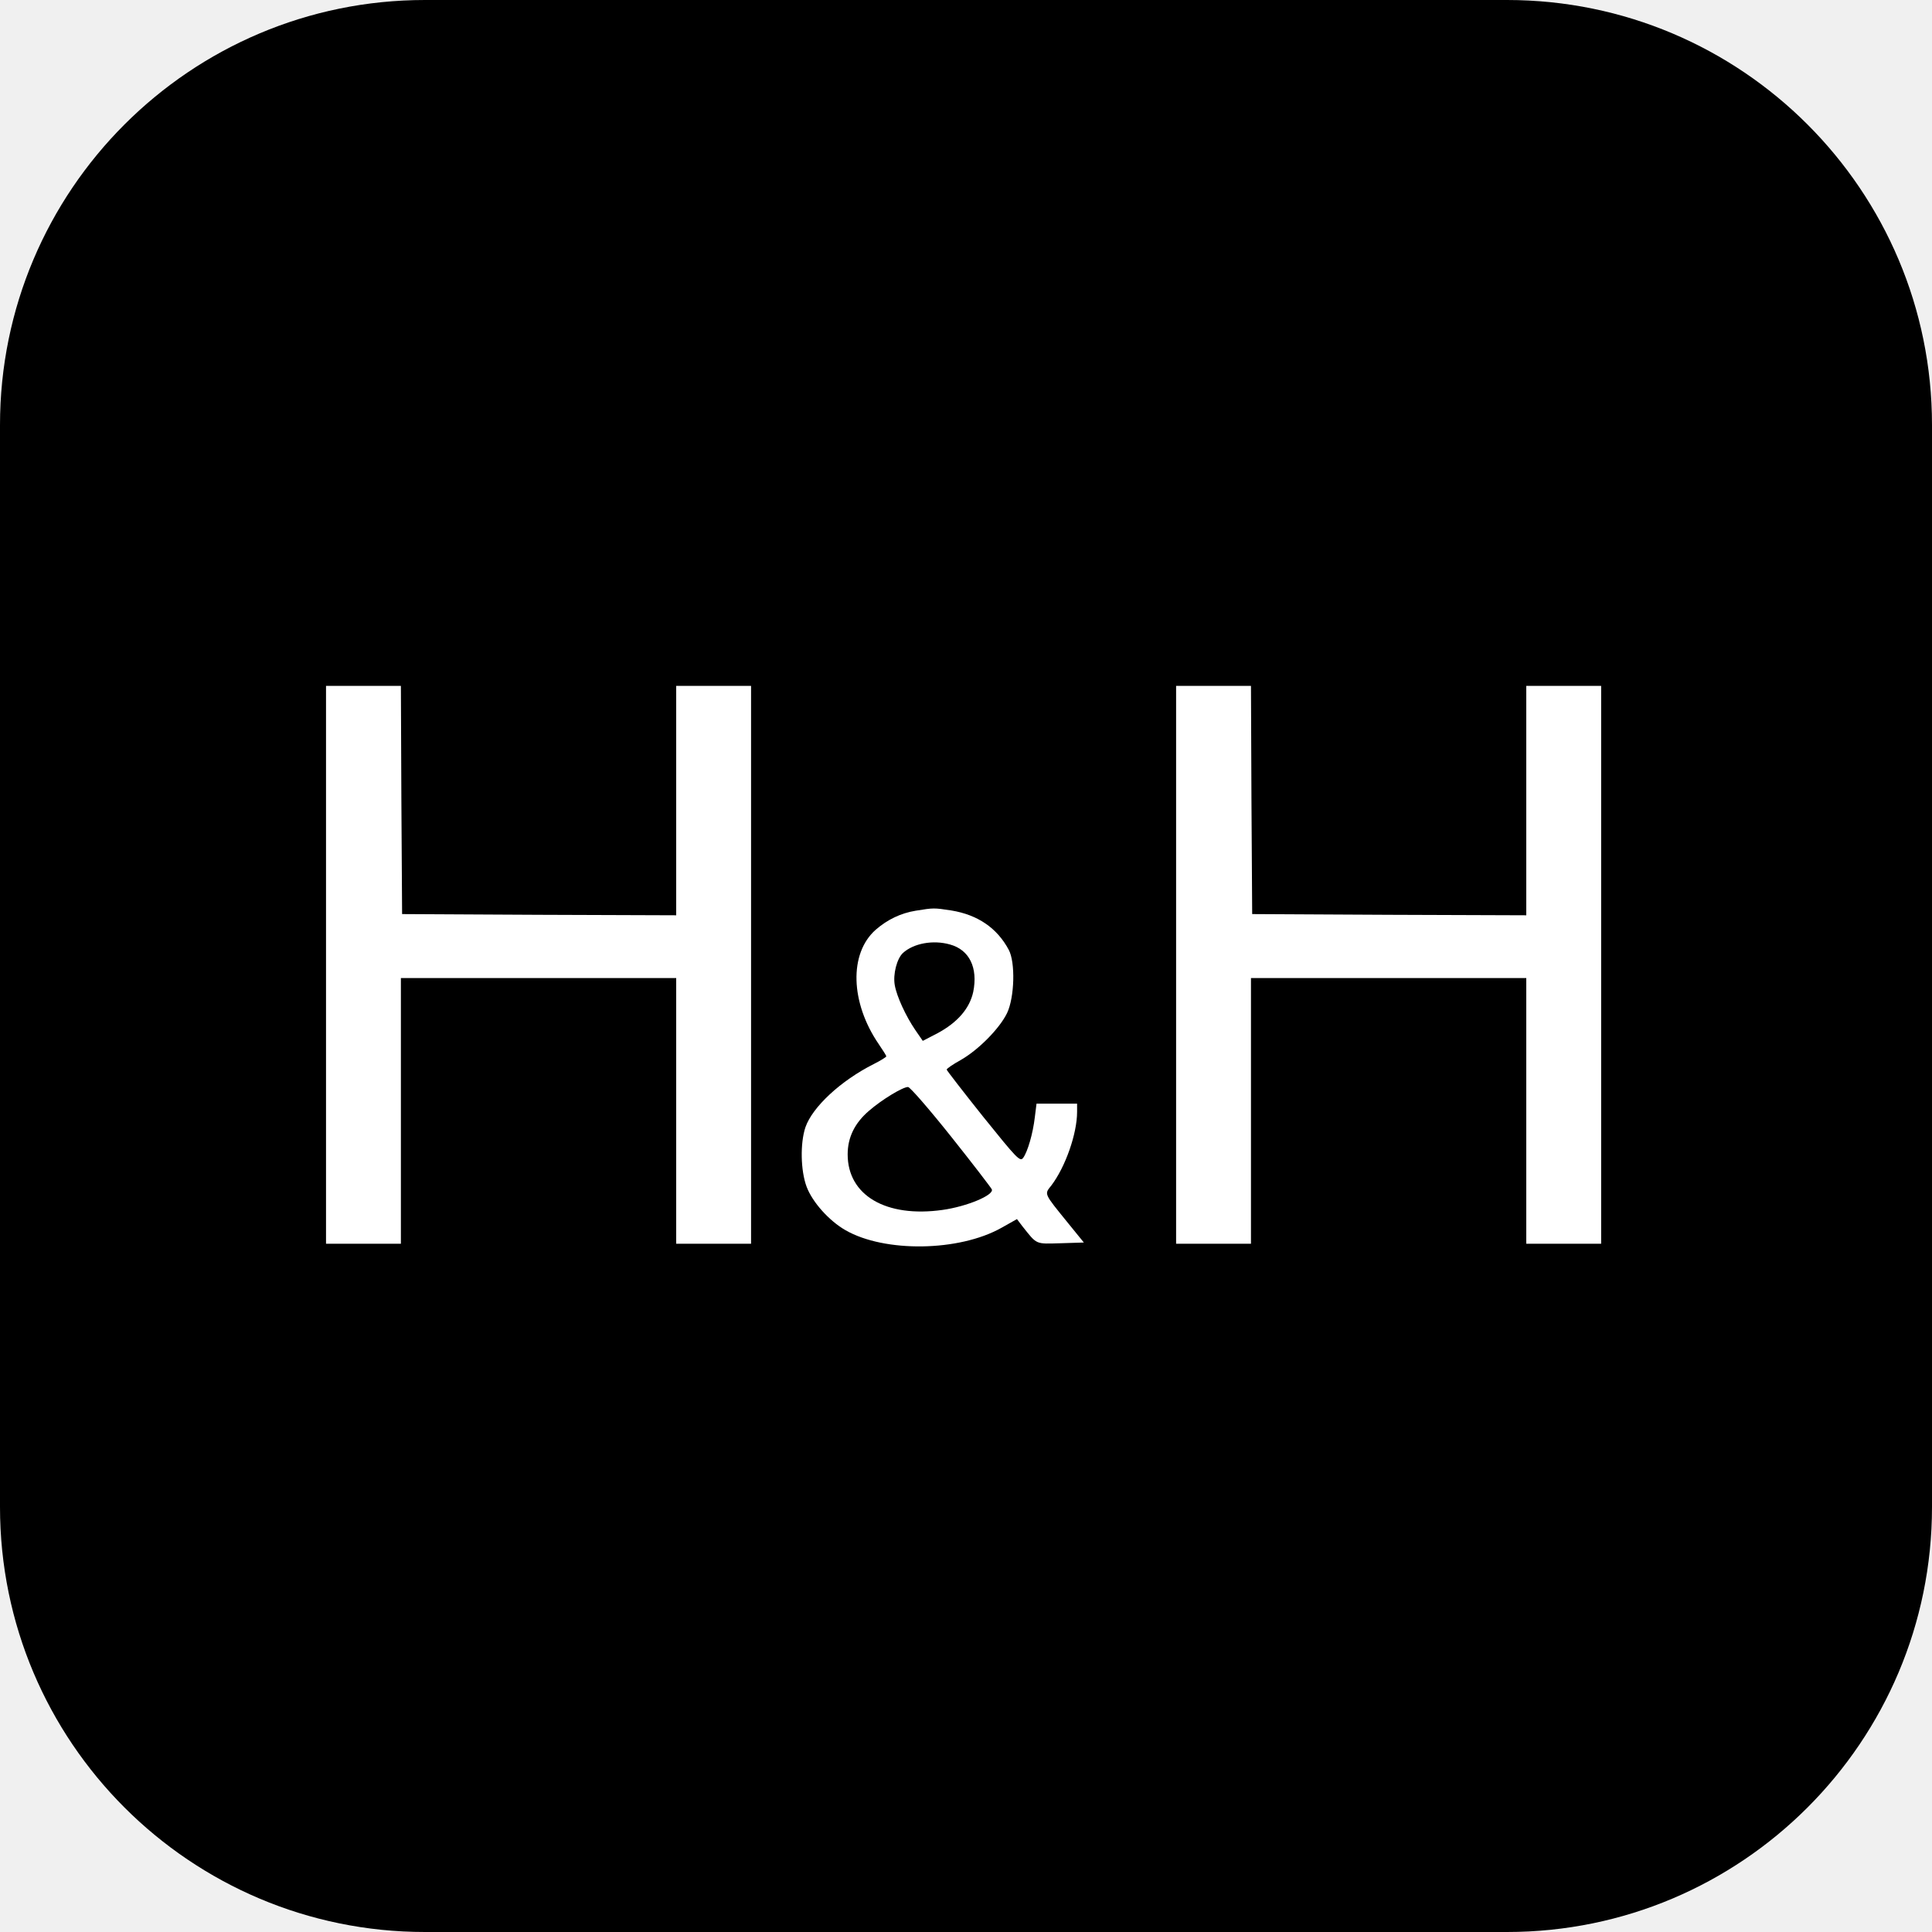
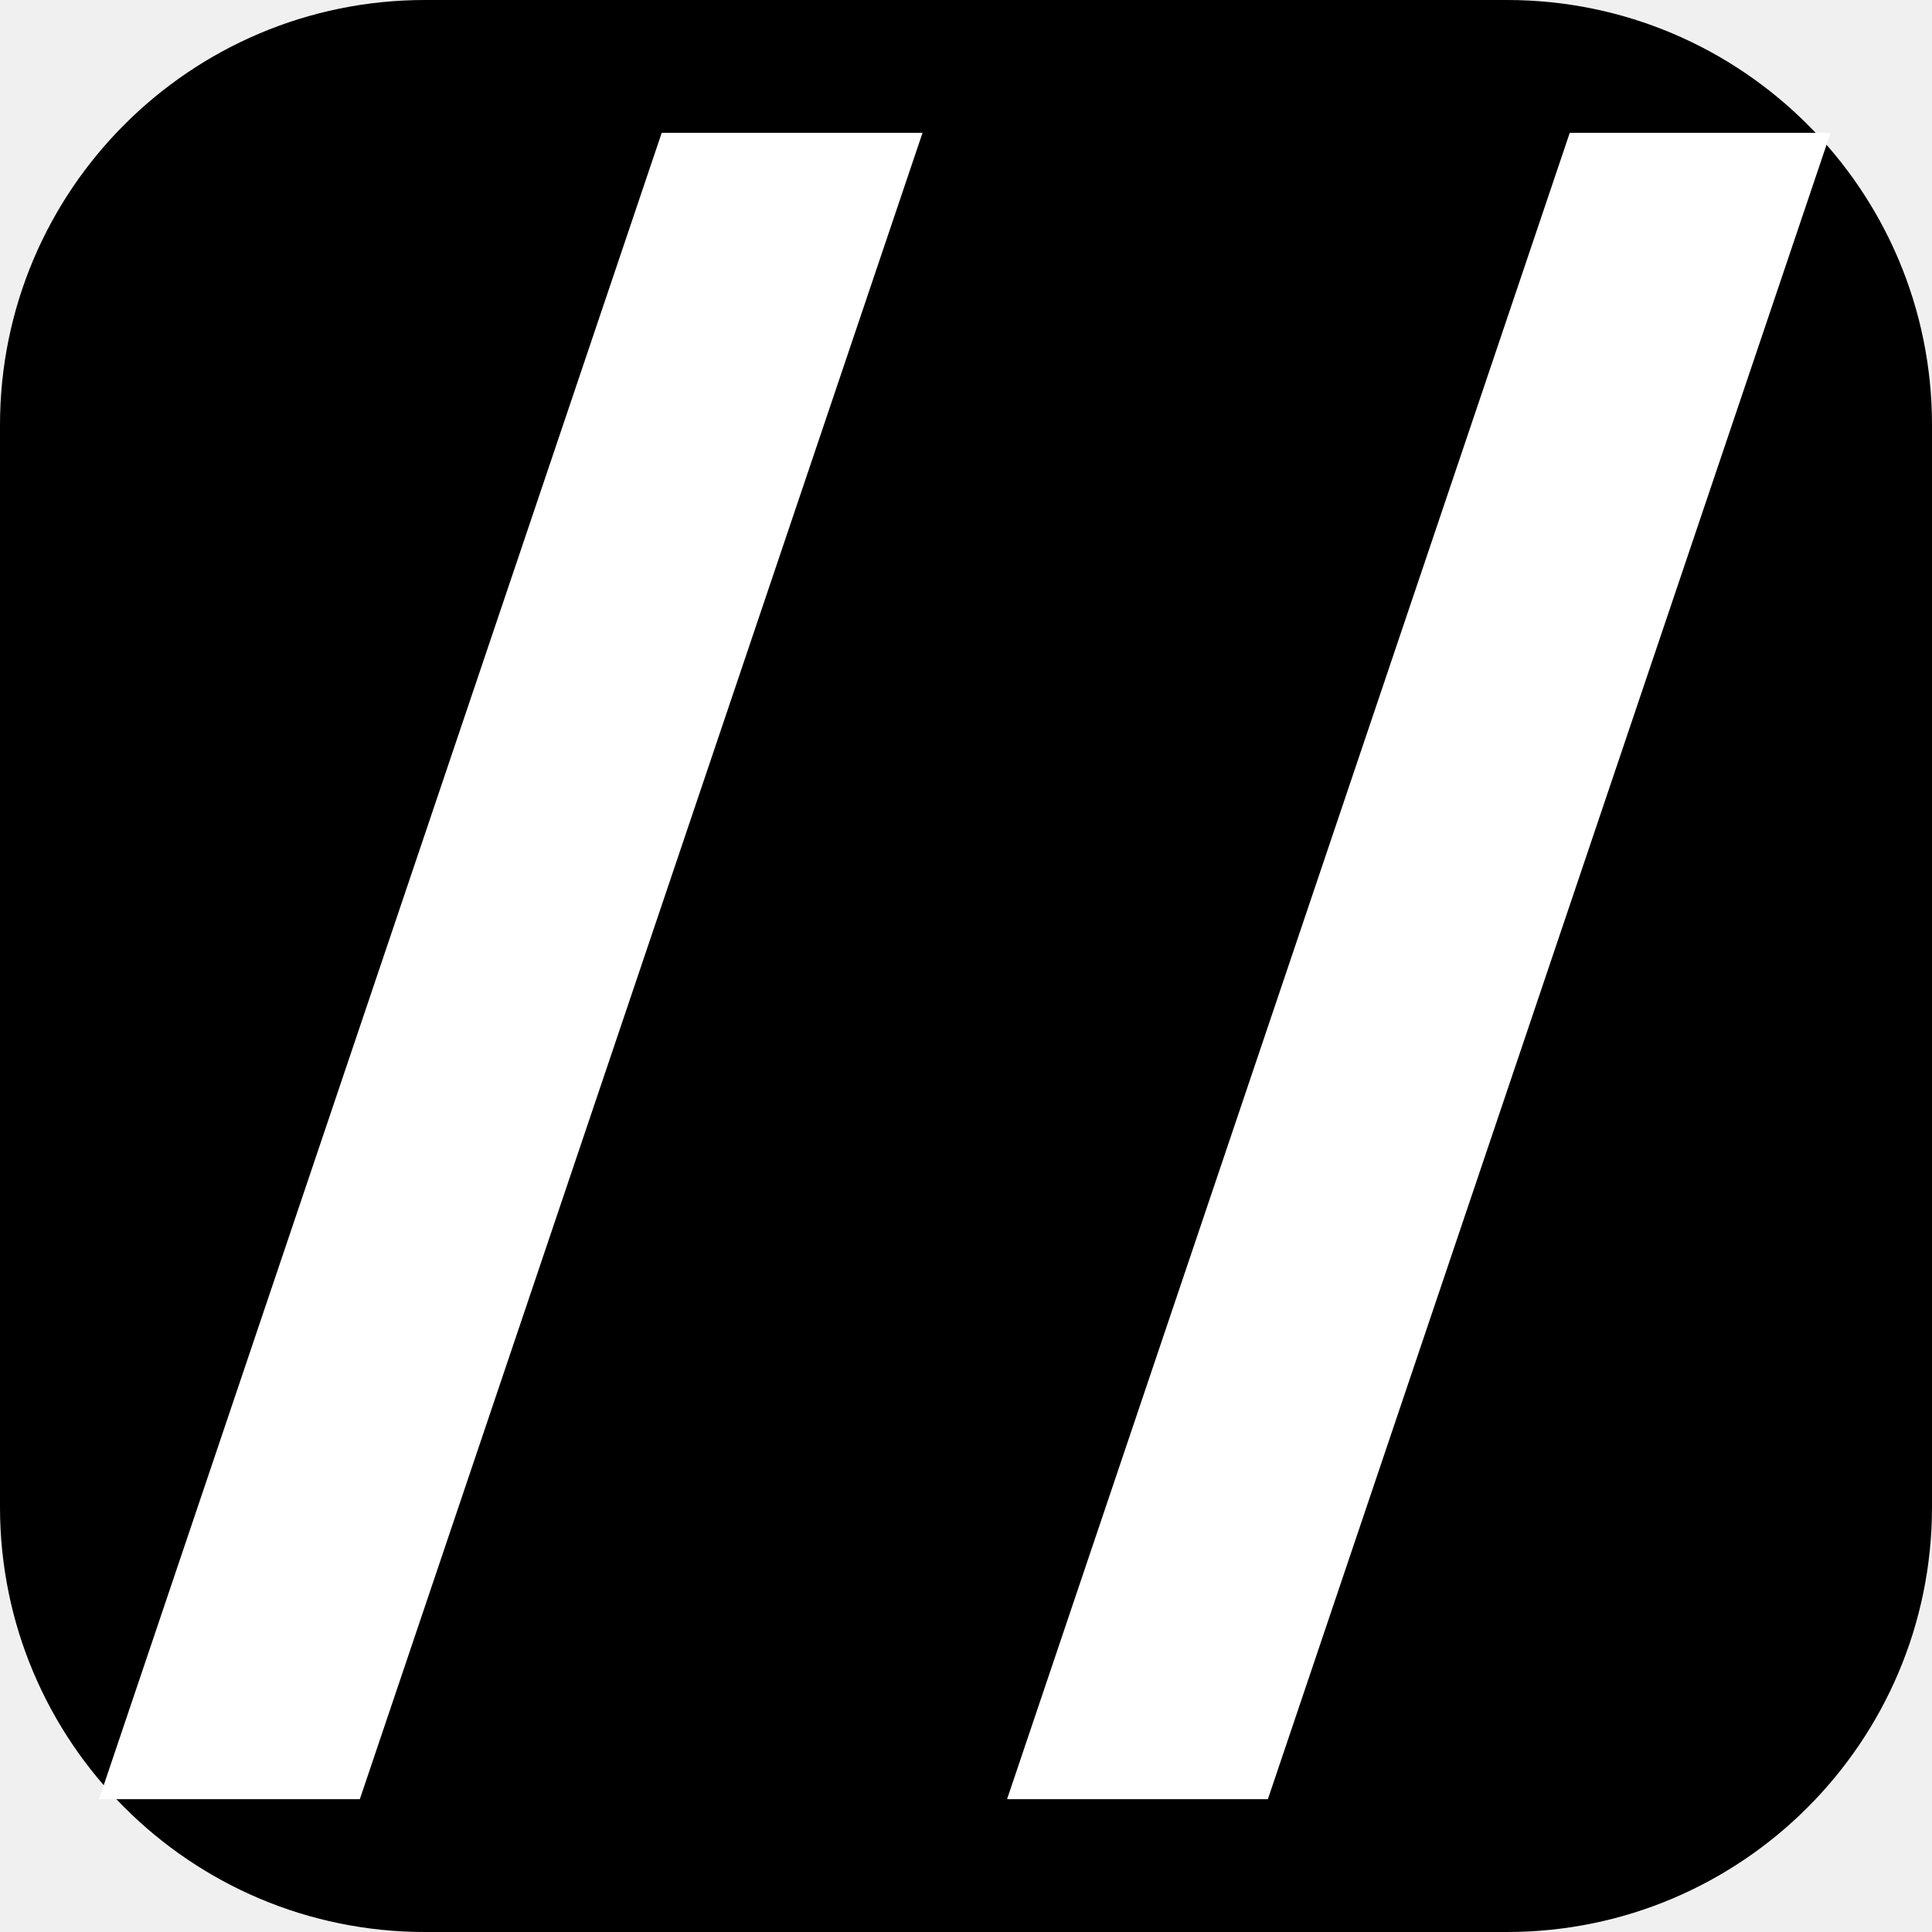
<svg xmlns="http://www.w3.org/2000/svg" viewBox="0 0 800 800" width="100%" height="100%">
  <rect width="800" height="800" rx="176" ry="176" fill="#000000" />
-   <g transform="translate(0,800) scale(0.1,-0.1)" fill="#ffffff" stroke="none">
-     <path d="M1350 4005 l0 -1155 155 0 155 0 0 550 0 550 570 0 570 0 0 -550 0 -550 155 0 155 0 0 1155 0 1155 -155 0 -155 0 0 -475 0 -475 -567 2 -568 3 -3 473 -2 472 -155 0 -155 0 0 -1155z" />
-     <path d="M4870 4005 l0 -1155 155 0 155 0 0 550 0 550 570 0 570 0 0 -550 0 -550 155 0 155 0 0 1155 0 1155 -155 0 -155 0 0 -475 0 -475 -567 2 -568 3 -3 473 -2 472 -155 0 -155 0 0 -1155z" />
-     <path d="M3792 4229 c-62 -10 -118 -37 -166 -79 -111 -98 -105 -302 13 -474 17 -25 31 -47 31 -50 0 -3 -24 -18 -52 -32 -137 -69 -254 -178 -283 -262 -22 -66 -20 -179 5 -246 24 -64 93 -141 161 -180 162 -93 470 -89 646 10 l64 36 22 -29 c62 -78 53 -74 159 -71 l96 3 -65 80 c-103 127 -99 119 -69 157 58 77 106 214 106 304 l0 34 -84 0 -84 0 -7 -56 c-8 -69 -30 -143 -48 -168 -13 -18 -25 -5 -166 170 -83 104 -151 192 -151 195 0 4 26 22 57 39 74 42 162 131 193 195 31 65 35 210 7 262 -48 90 -128 145 -238 163 -72 11 -73 11 -147 -1z m142 -140 c80 -22 116 -96 96 -196 -15 -69 -65 -127 -149 -172 l-60 -31 -31 45 c-39 57 -77 139 -85 186 -8 45 9 110 34 133 44 40 125 55 195 35z m4 -795 c90 -113 165 -211 169 -219 9 -24 -104 -71 -204 -85 -234 -33 -393 60 -393 230 0 70 29 130 89 181 53 46 139 98 161 98 8 0 88 -92 178 -205z" />
-   </g>
+   <polygon points="274,55 382,55 149,745 41,745" fill="#ffffff" />
+   <polygon points="650,55 758,55 525,745 417,745" fill="#ffffff" />
</svg>
